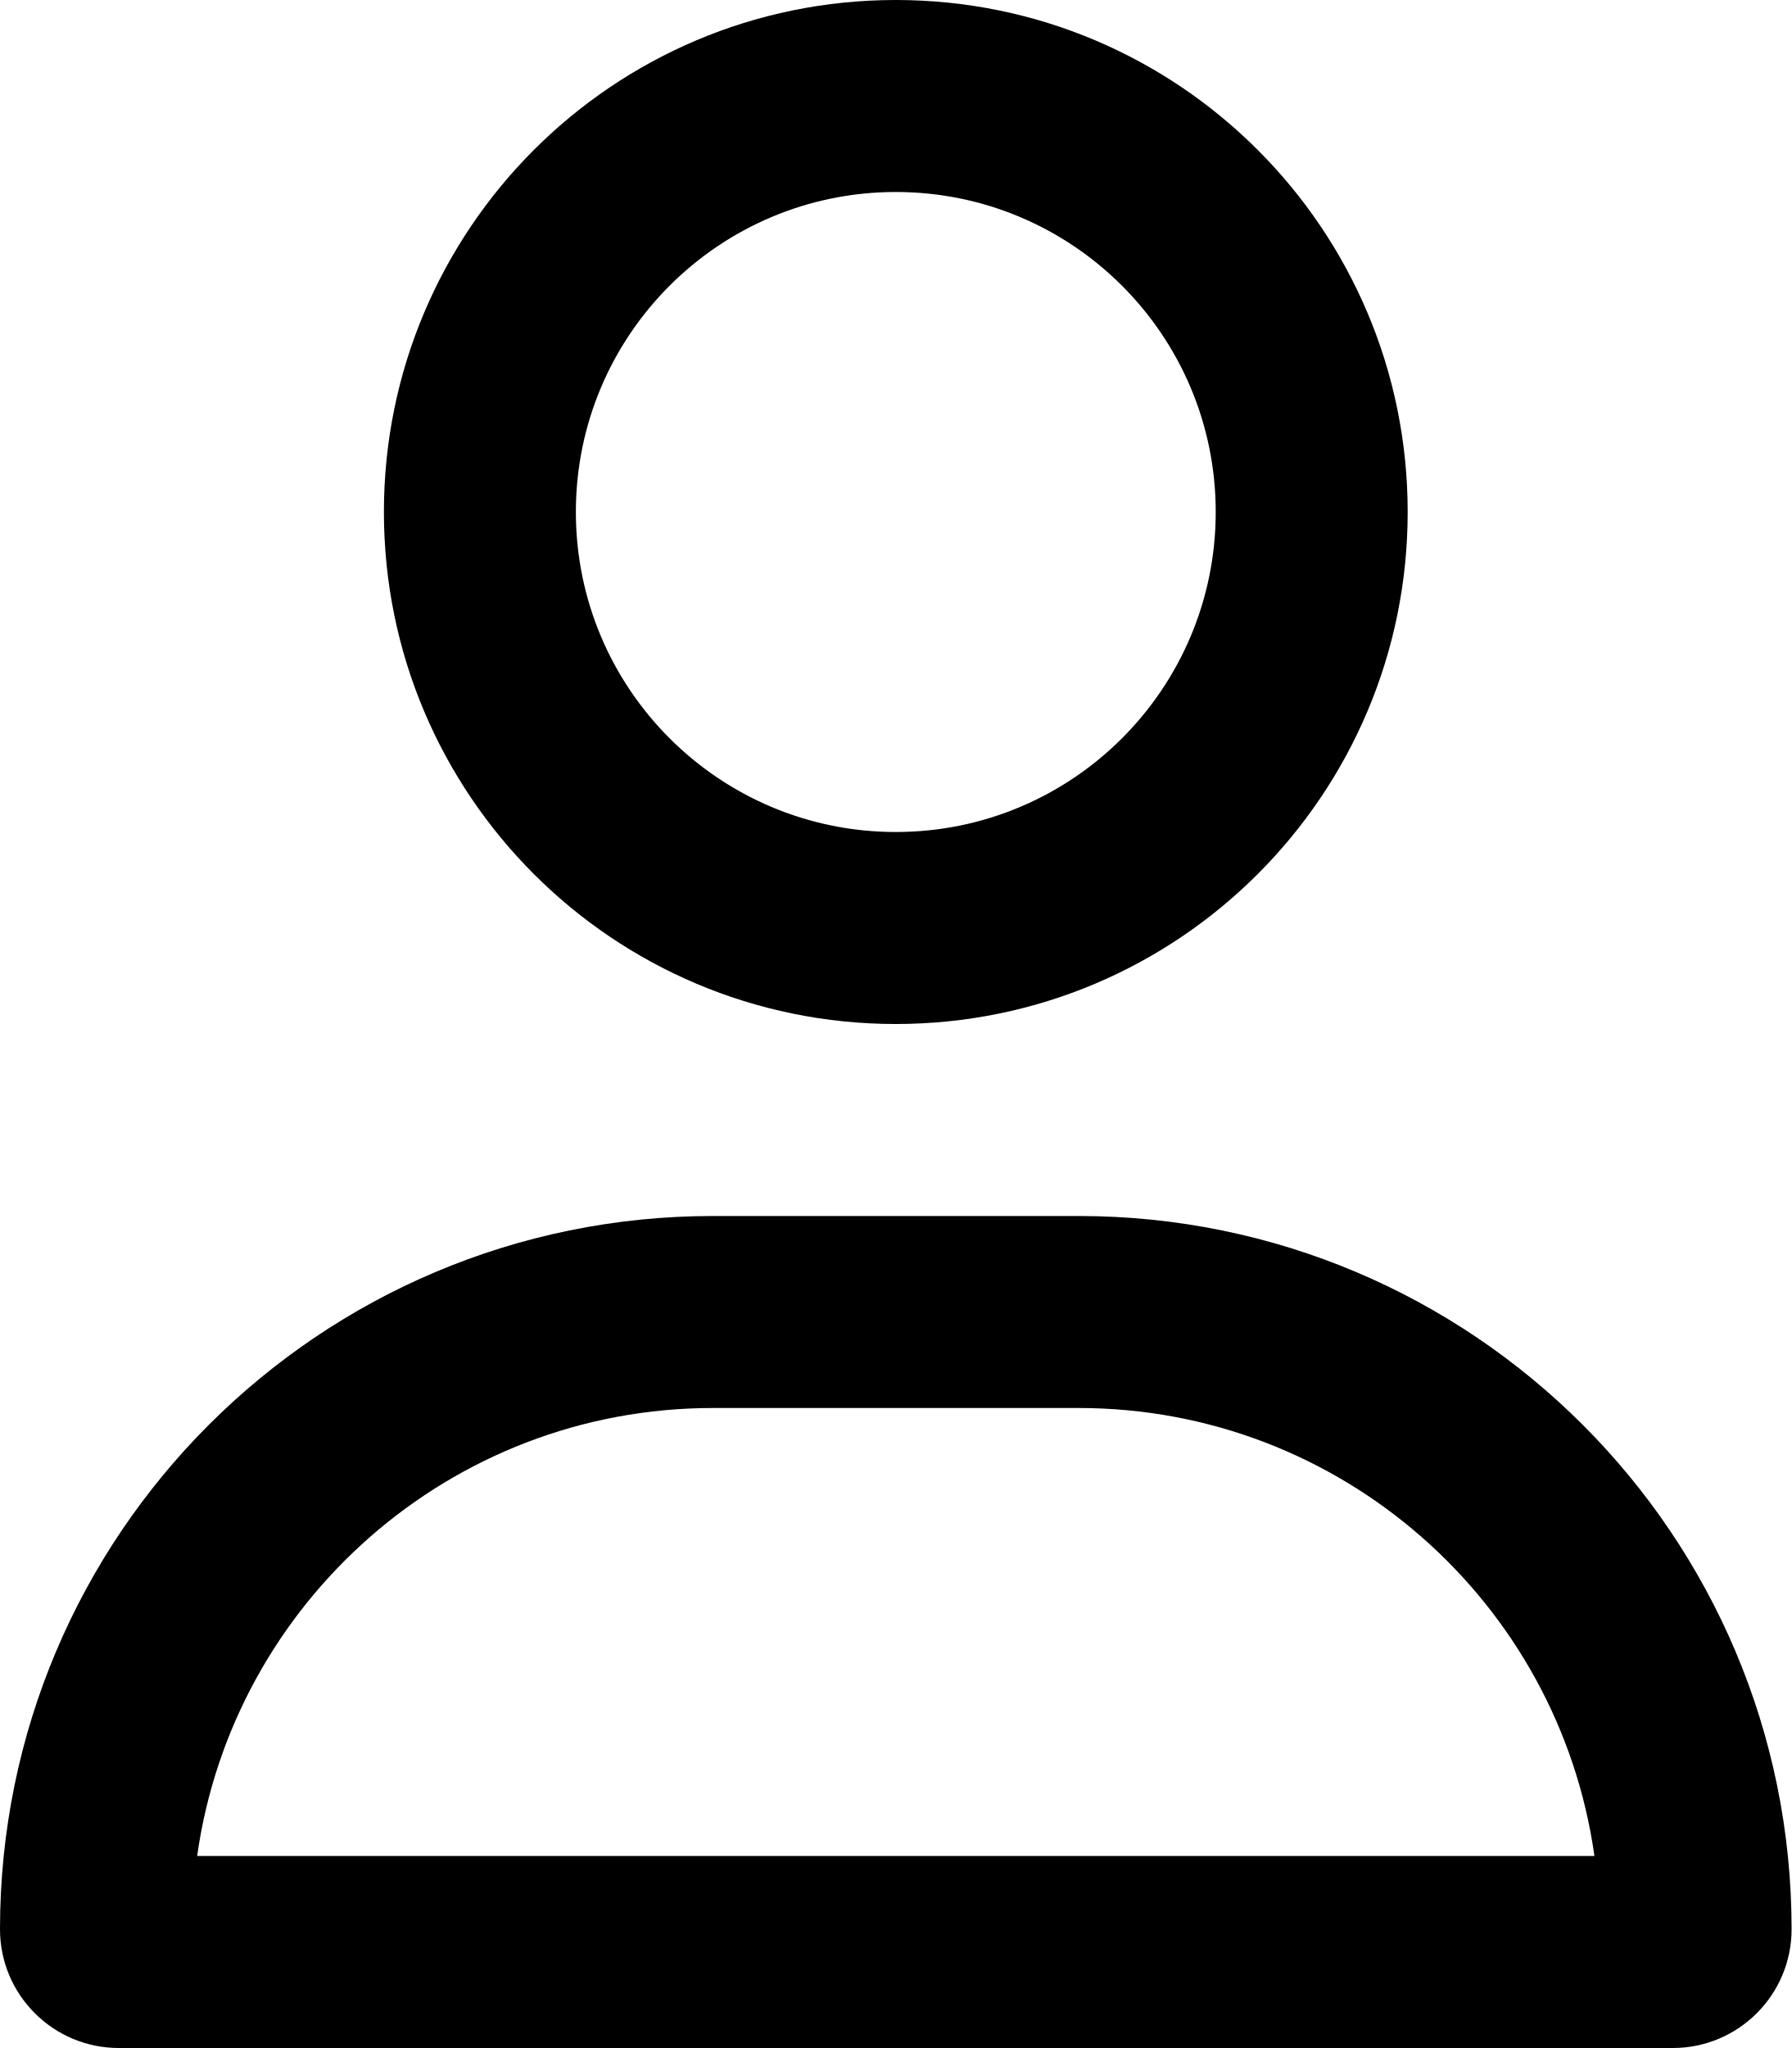
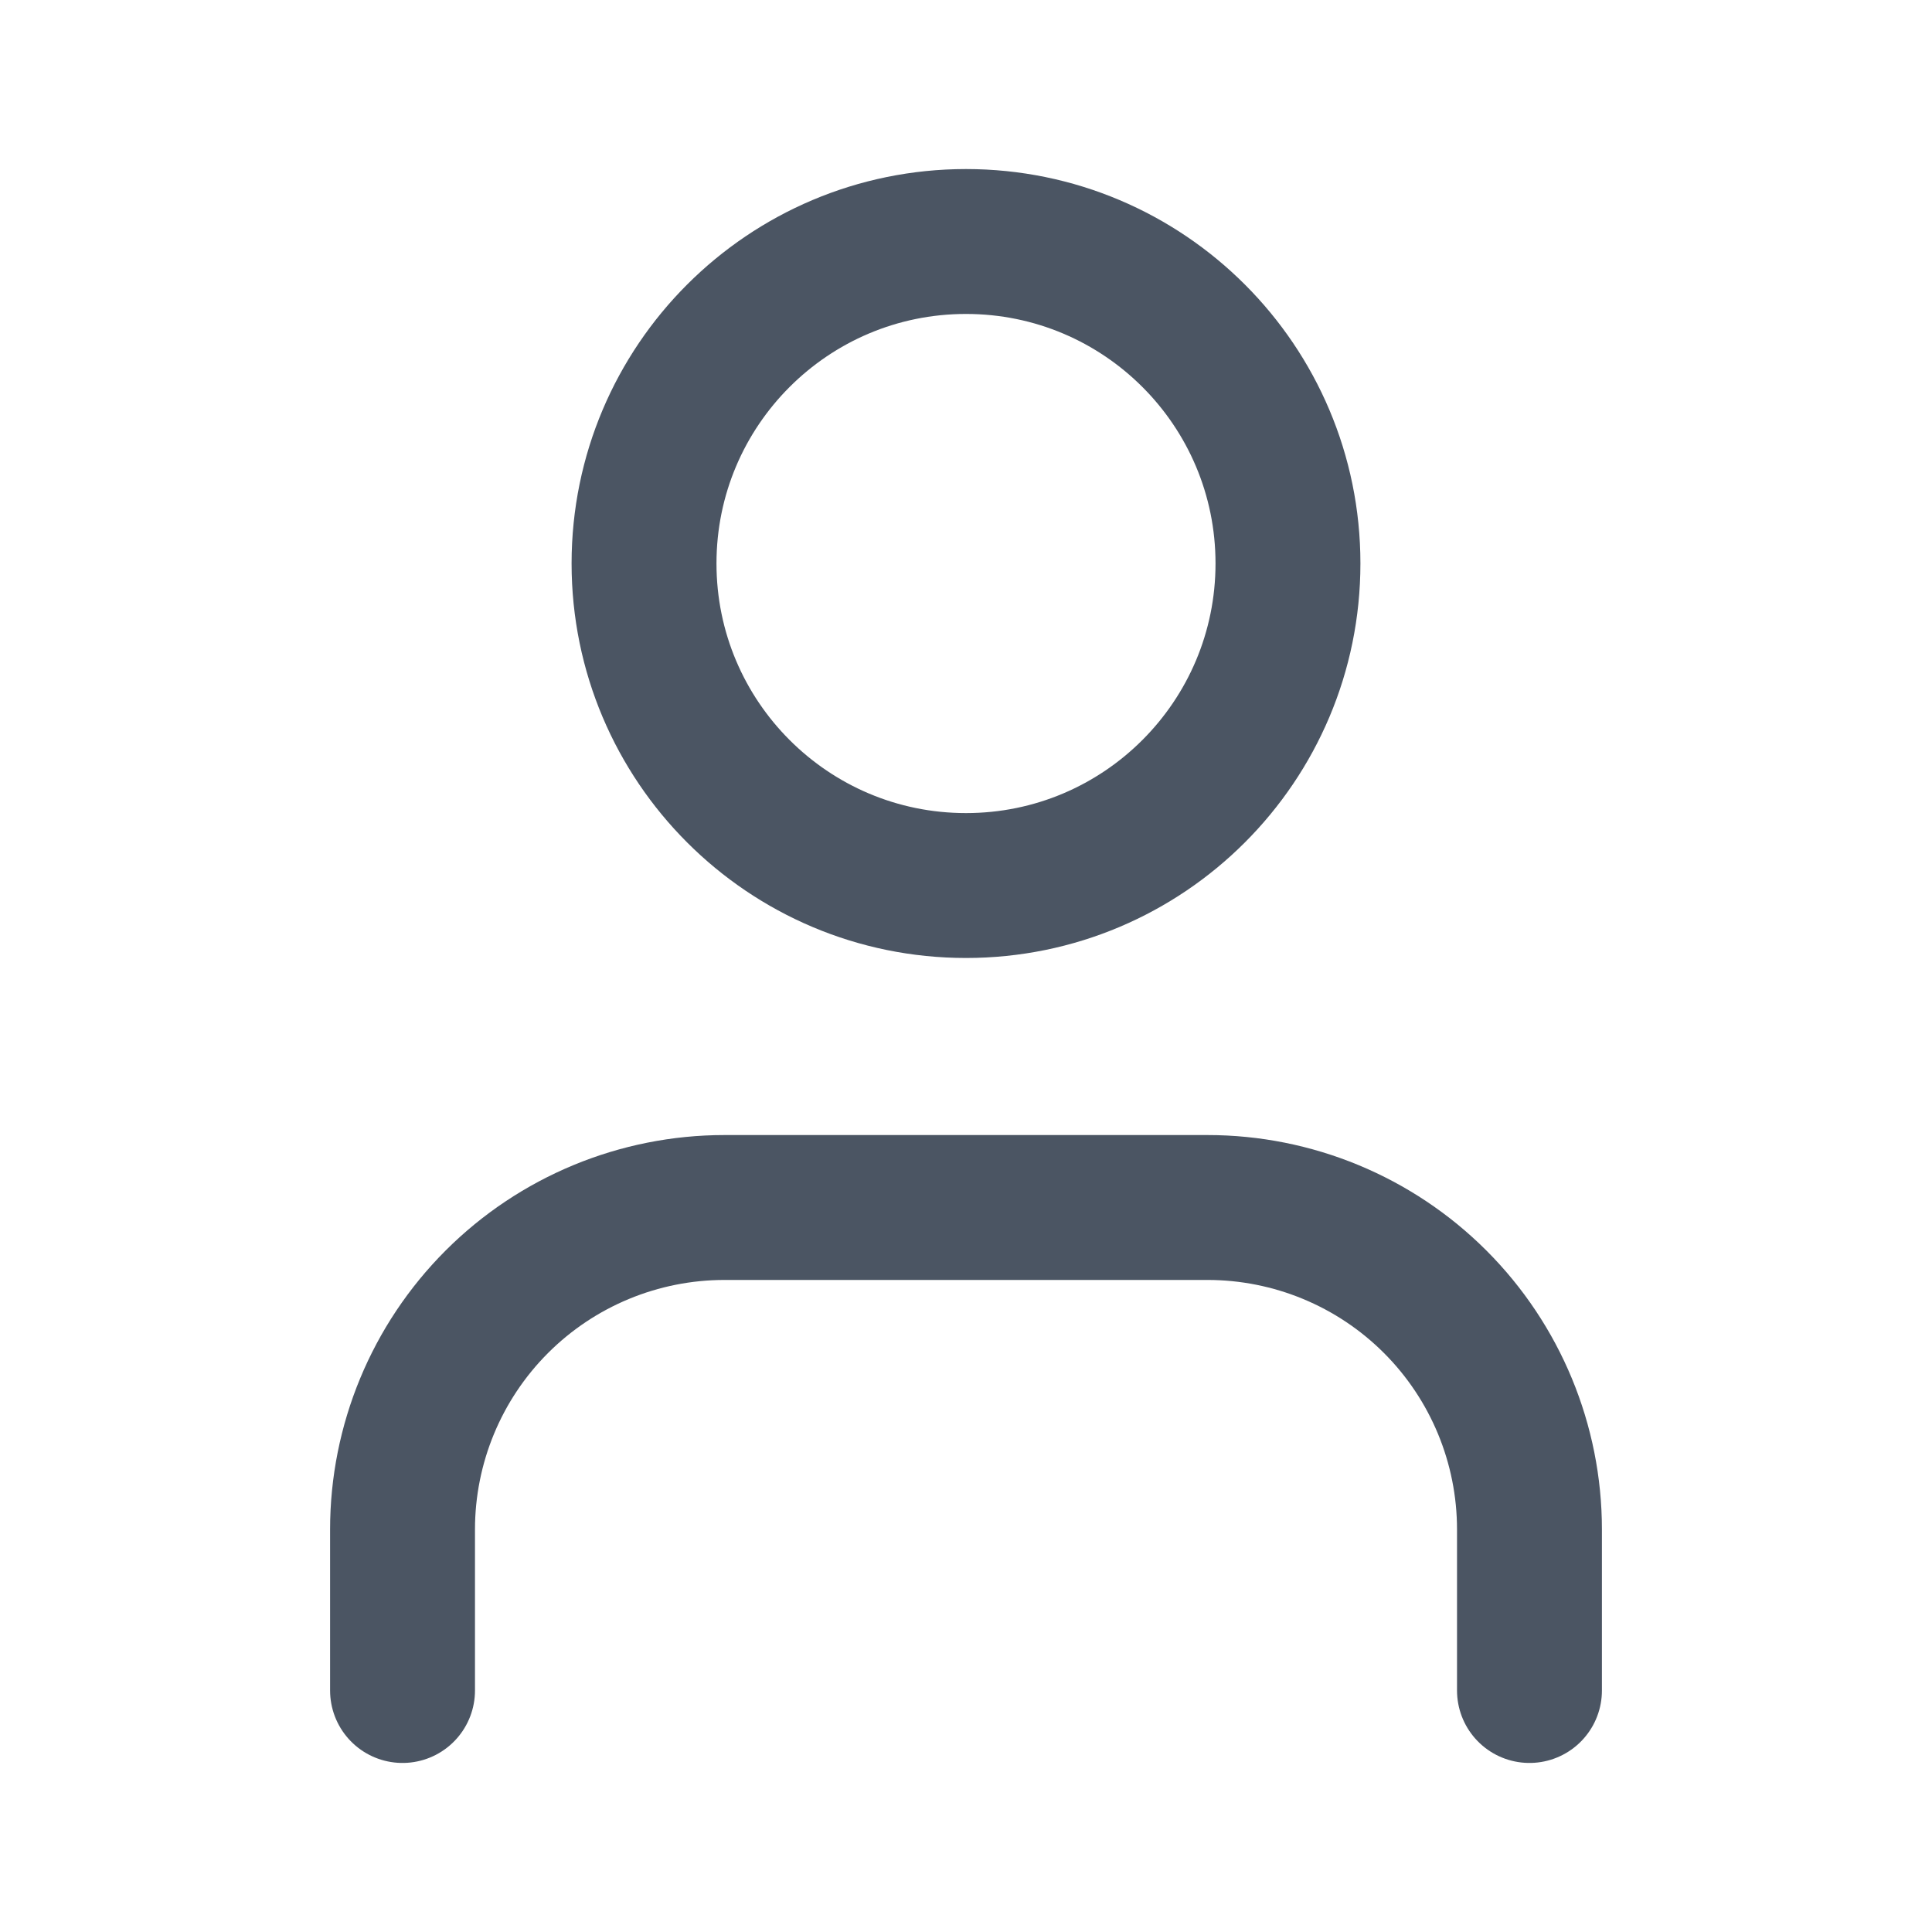
- <svg xmlns="http://www.w3.org/2000/svg" viewBox="0 0 448 512">
-   <path d="M304 128a80 80 0 1 0 -160 0 80 80 0 1 0 160 0zM96 128a128 128 0 1 1 256 0A128 128 0 1 1 96 128zM49.3 464H398.7c-8.9-63.3-63.3-112-129-112H178.3c-65.7 0-120.1 48.7-129 112zM0 482.3C0 383.8 79.8 304 178.3 304h91.4C368.2 304 448 383.8 448 482.3c0 16.4-13.3 29.7-29.7 29.7H29.7C13.3 512 0 498.7 0 482.3z" />
+ <svg xmlns="http://www.w3.org/2000/svg" width="20" height="20" viewBox="0 0 20 20" fill="none">
+   <path d="M15.833 17.5V15.833C15.833 14.949 15.482 14.101 14.857 13.476C14.232 12.851 13.384 12.5 12.5 12.5H7.5C6.616 12.5 5.768 12.851 5.143 13.476C4.518 14.101 4.167 14.949 4.167 15.833V17.5M13.333 5.833C13.333 7.674 11.841 9.167 10 9.167C8.159 9.167 6.667 7.674 6.667 5.833C6.667 3.992 8.159 2.5 10 2.5C11.841 2.5 13.333 3.992 13.333 5.833Z" stroke="#4B5563" stroke-width="1.5" stroke-linecap="round" stroke-linejoin="round" />
</svg>
